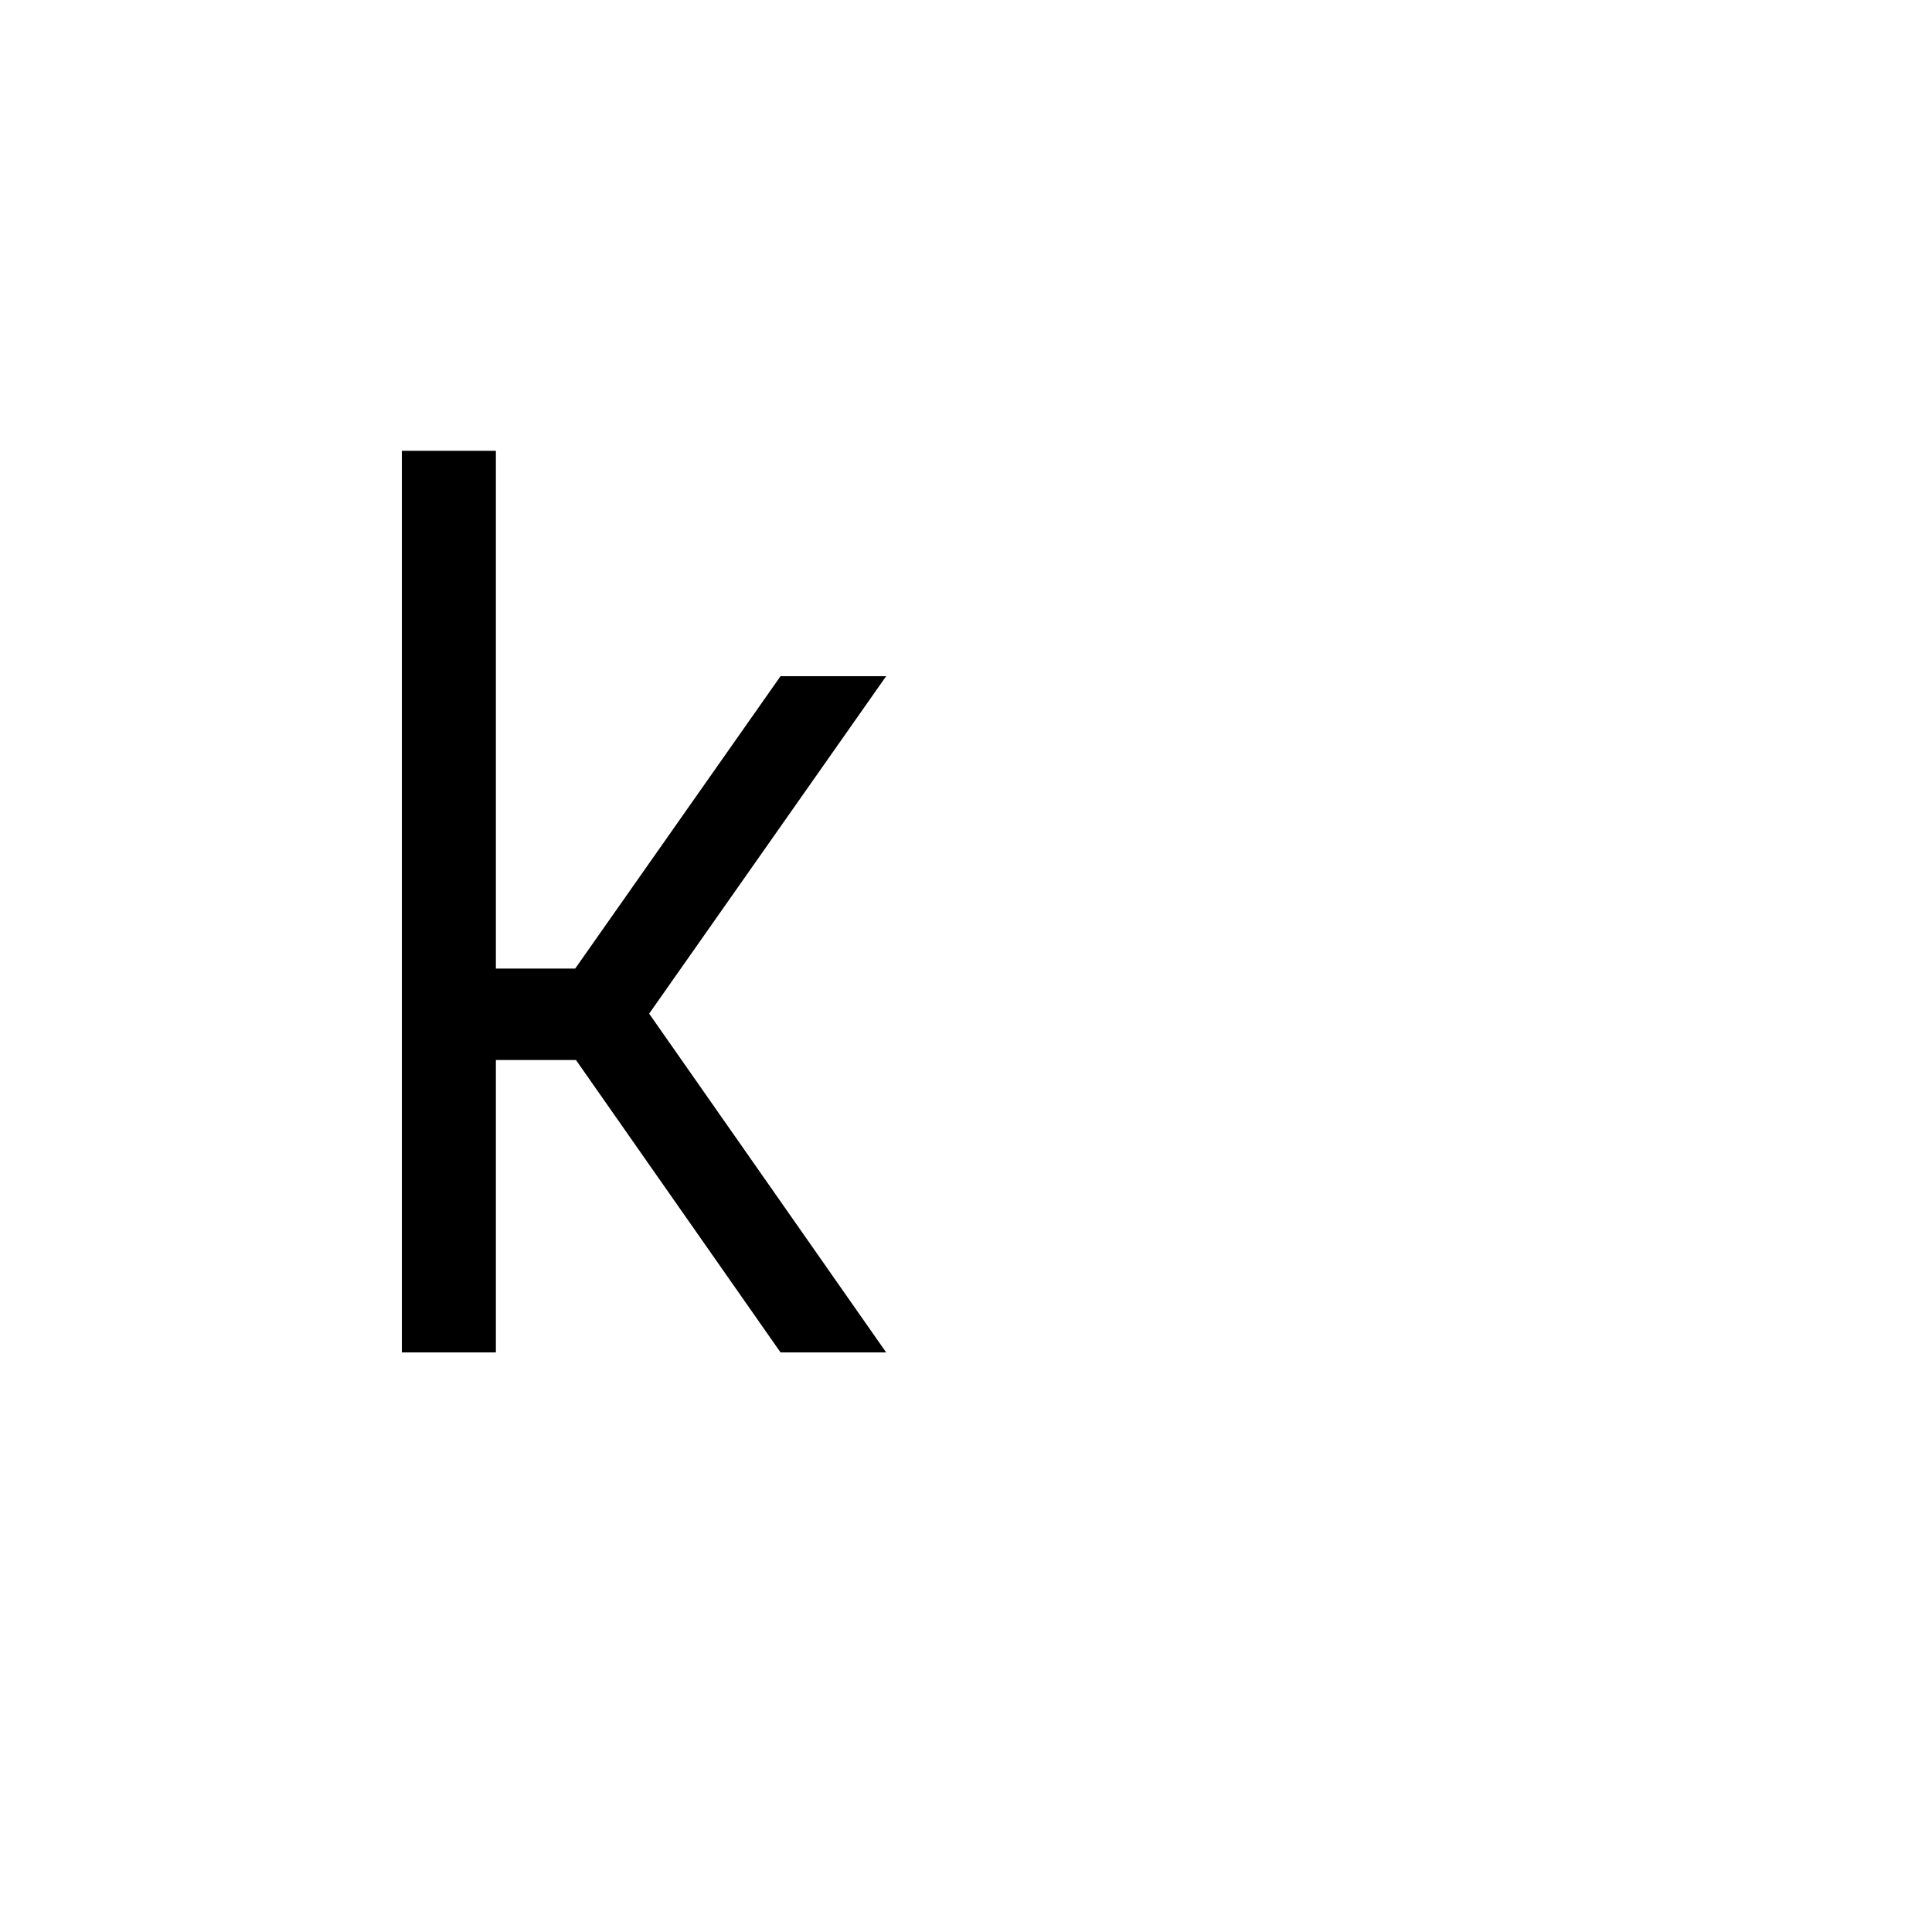
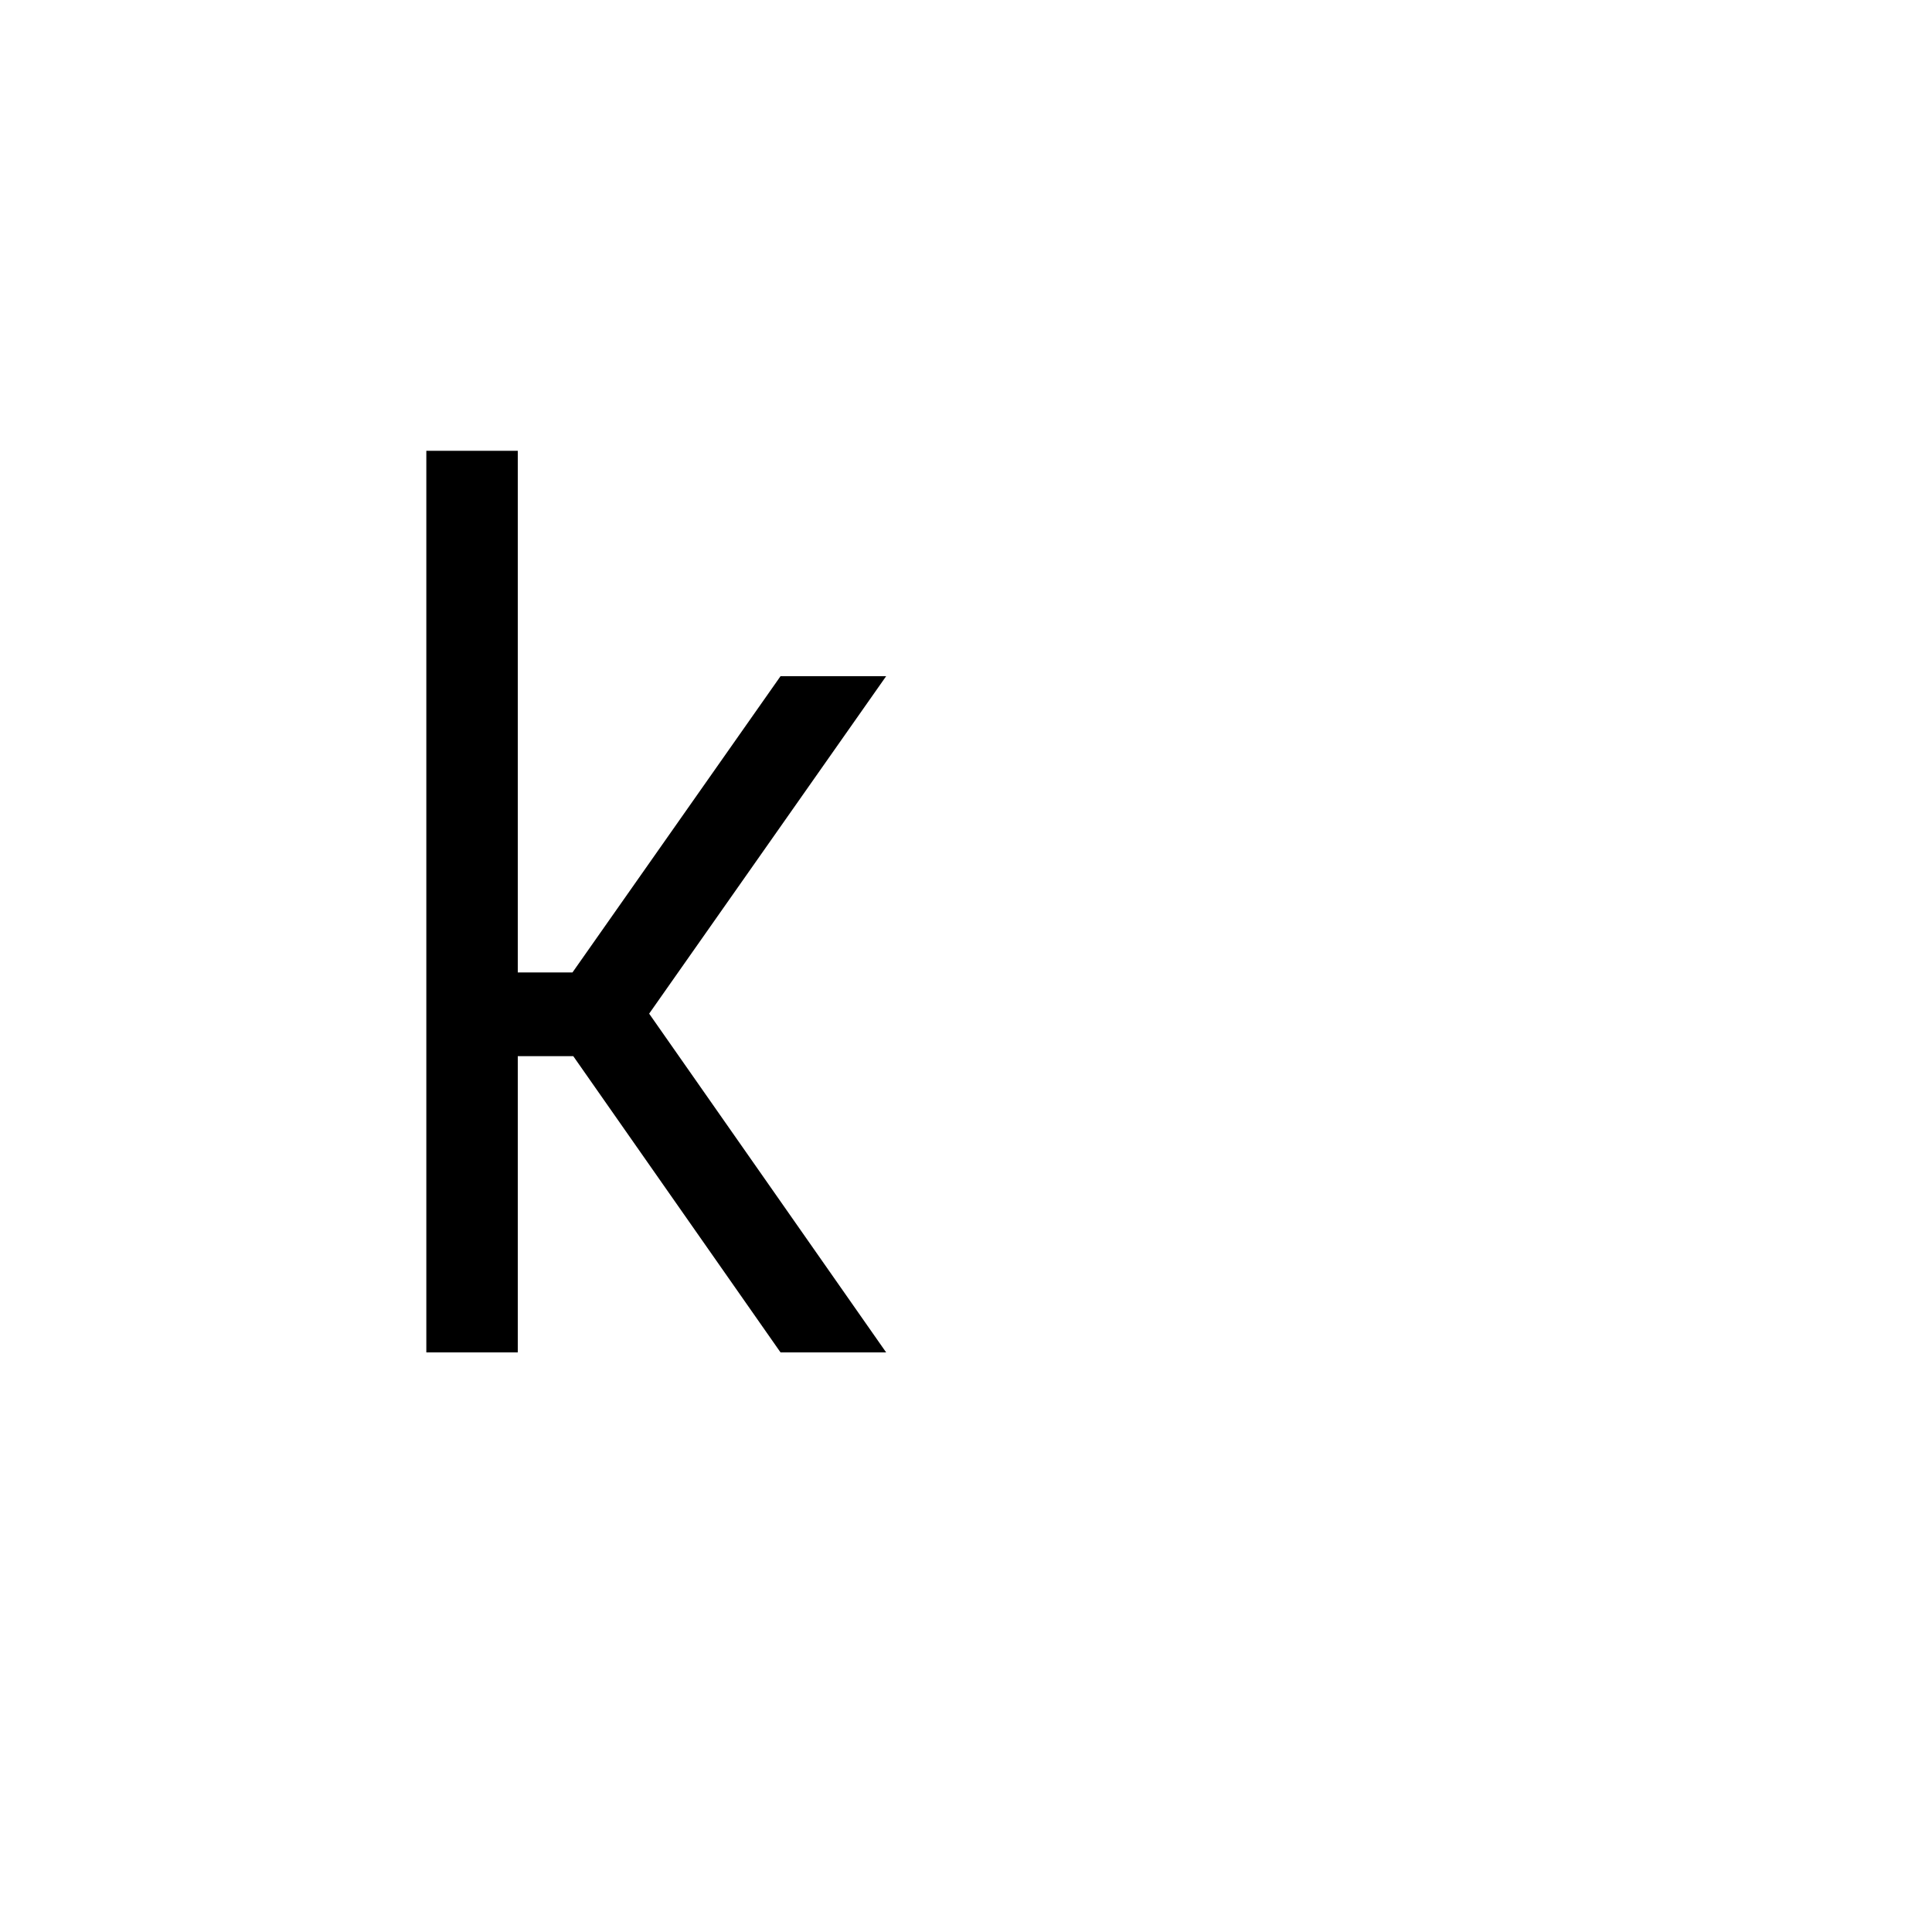
<svg xmlns="http://www.w3.org/2000/svg" viewBox="-0.25 -1.05 1.5 1.5">
-   <path d="M 0.062 -0 L 0.062 -0.7 L 0.135 -0.7 L 0.135 -0 L 0.062 -0 Z M 0.356 -0 L 0.172 -0.263 L 0.356 -0.525 L 0.438 -0.525 L 0.254 -0.263 L 0.438 -0 L 0.356 -0 Z M 0.062 -0.298 L 0.244 -0.298 L 0.244 -0.227 L 0.062 -0.227 L 0.062 -0.298 Z" fill="black" />
+   <path d="M 0.081 -0 L 0.081 -0.7 L 0.152 -0.7 L 0.152 -0 L 0.081 -0 Z M 0.356 -0 L 0.172 -0.263 L 0.356 -0.525 L 0.438 -0.525 L 0.254 -0.263 L 0.438 -0 L 0.356 -0 Z M 0.081 -0.295 L 0.244 -0.295 L 0.244 -0.23 L 0.081 -0.23 L 0.081 -0.295 Z" fill="black" />
</svg>
